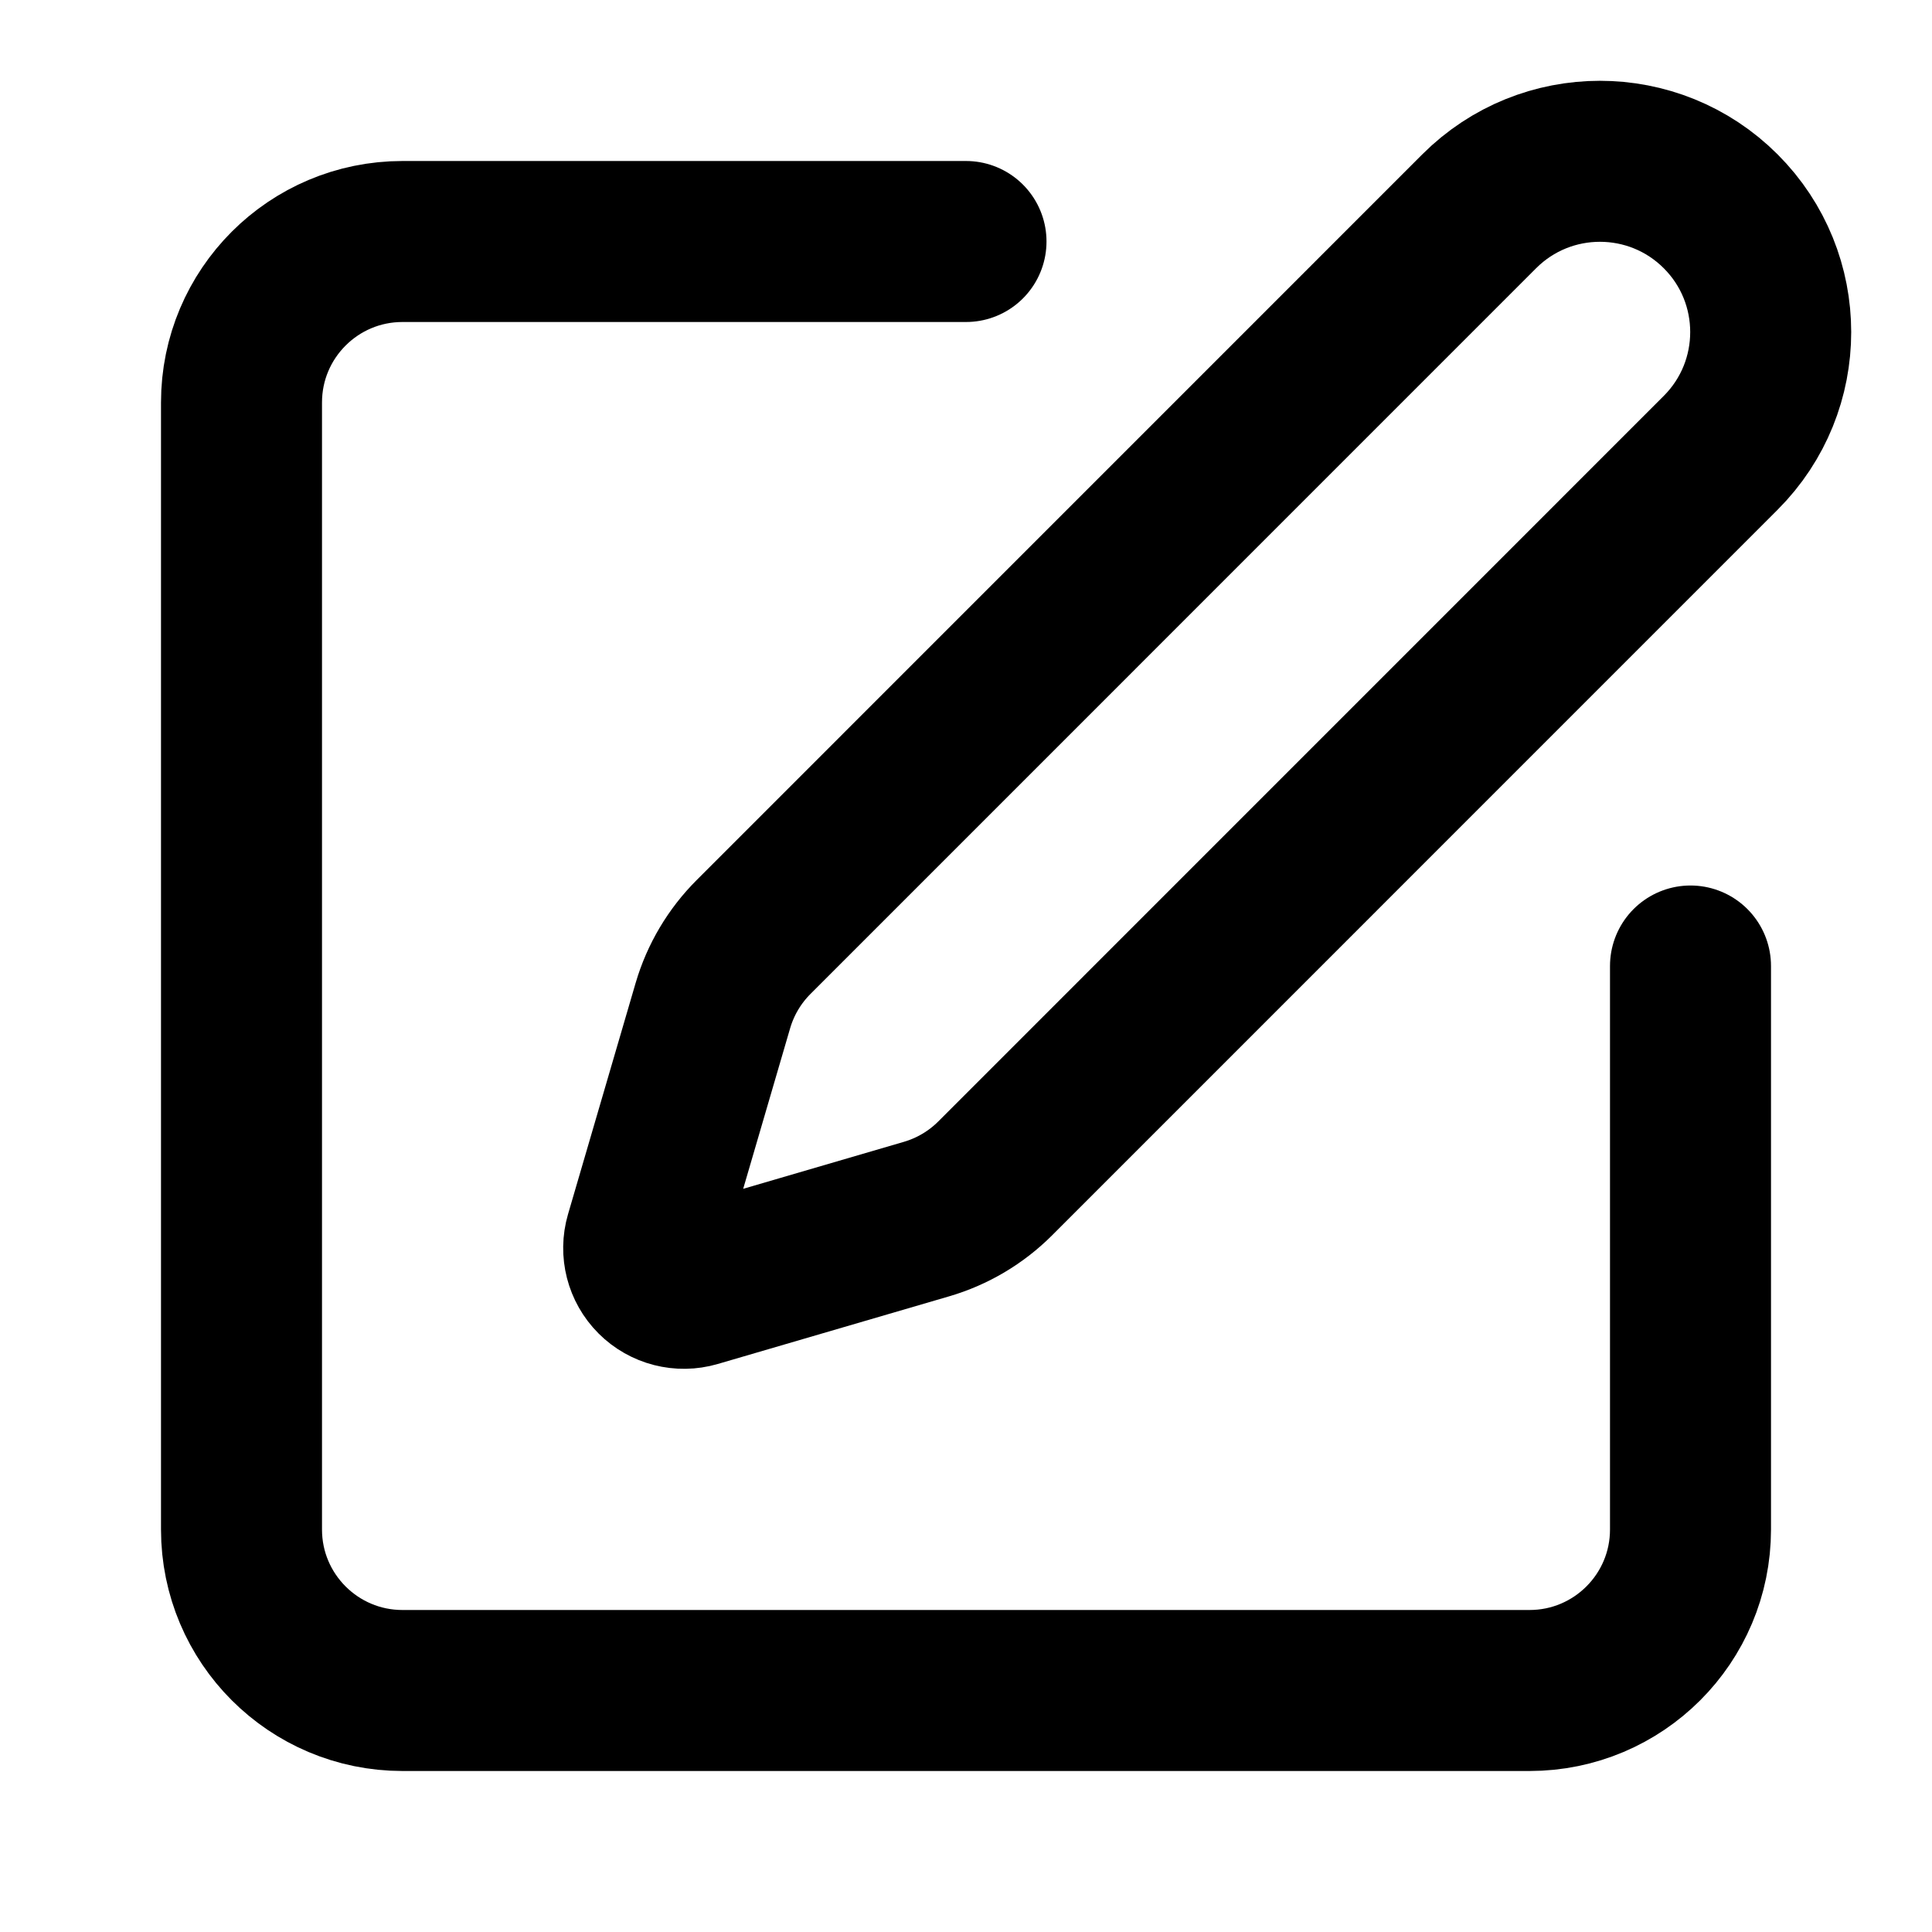
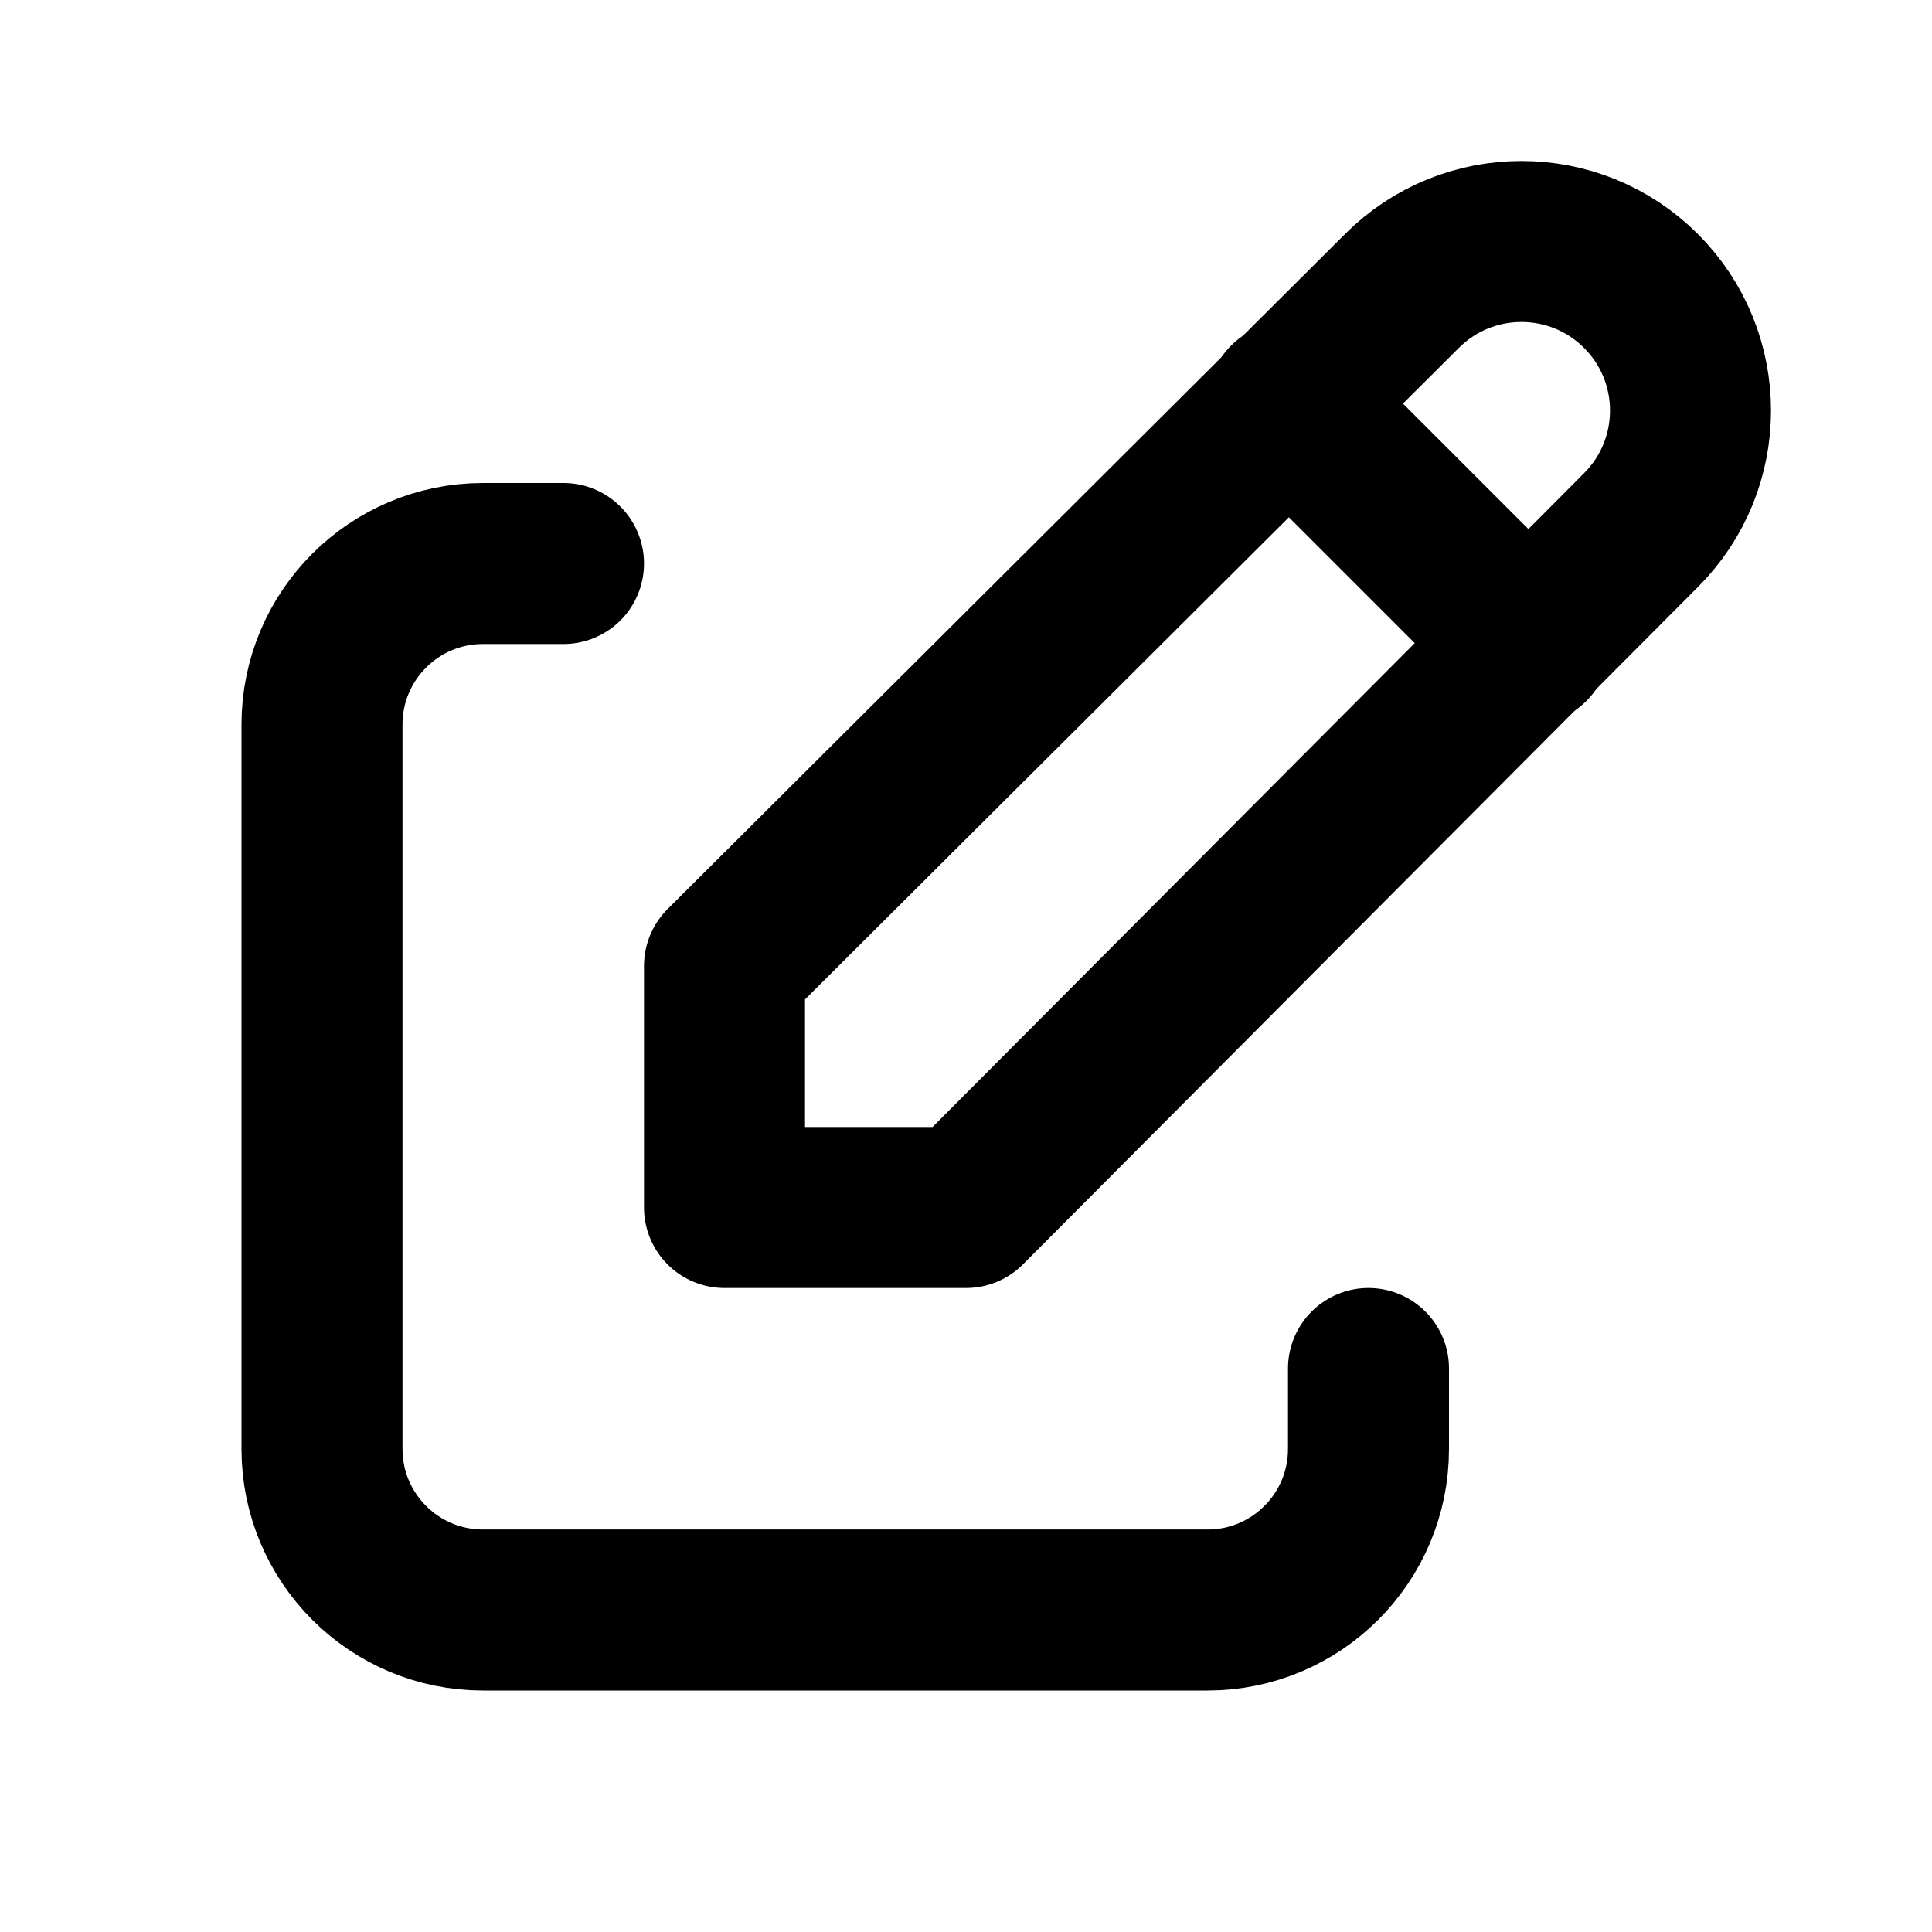
- <svg xmlns="http://www.w3.org/2000/svg" fill="none" height="24" stroke="currentColor" stroke-linecap="round" stroke-linejoin="round" stroke-width="2" viewBox="0 0 24 24" width="24">
-   <path d="M12 3H5a2 2 0 0 0-2 2v14a2 2 0 0 0 2 2h14a2 2 0 0 0 2-2v-7" />
-   <path d="M18.375 2.625a1 1 0 0 1 3 3l-9.013 9.014a2 2 0 0 1-.853.505l-2.873.84a.5.5 0 0 1-.62-.62l.84-2.873a2 2 0 0 1 .506-.852z" />
+ <svg xmlns="http://www.w3.org/2000/svg" width="24" height="24" viewBox="0 0 24 24" fill="none" stroke="currentColor" stroke-width="2" stroke-linecap="round" stroke-linejoin="round" class="icon icon-tabler icons-tabler-outline icon-tabler-edit">
+   <path stroke="none" d="M0 0h24v24H0z" fill="none" />
+   <path d="M7 7h-1a2 2 0 0 0 -2 2v9a2 2 0 0 0 2 2h9a2 2 0 0 0 2 -2v-1" />
+   <path d="M20.385 6.585a2.1 2.1 0 0 0 -2.97 -2.97l-8.415 8.385v3h3l8.385 -8.415" />
+   <path d="M16 5l3 3" />
</svg>
